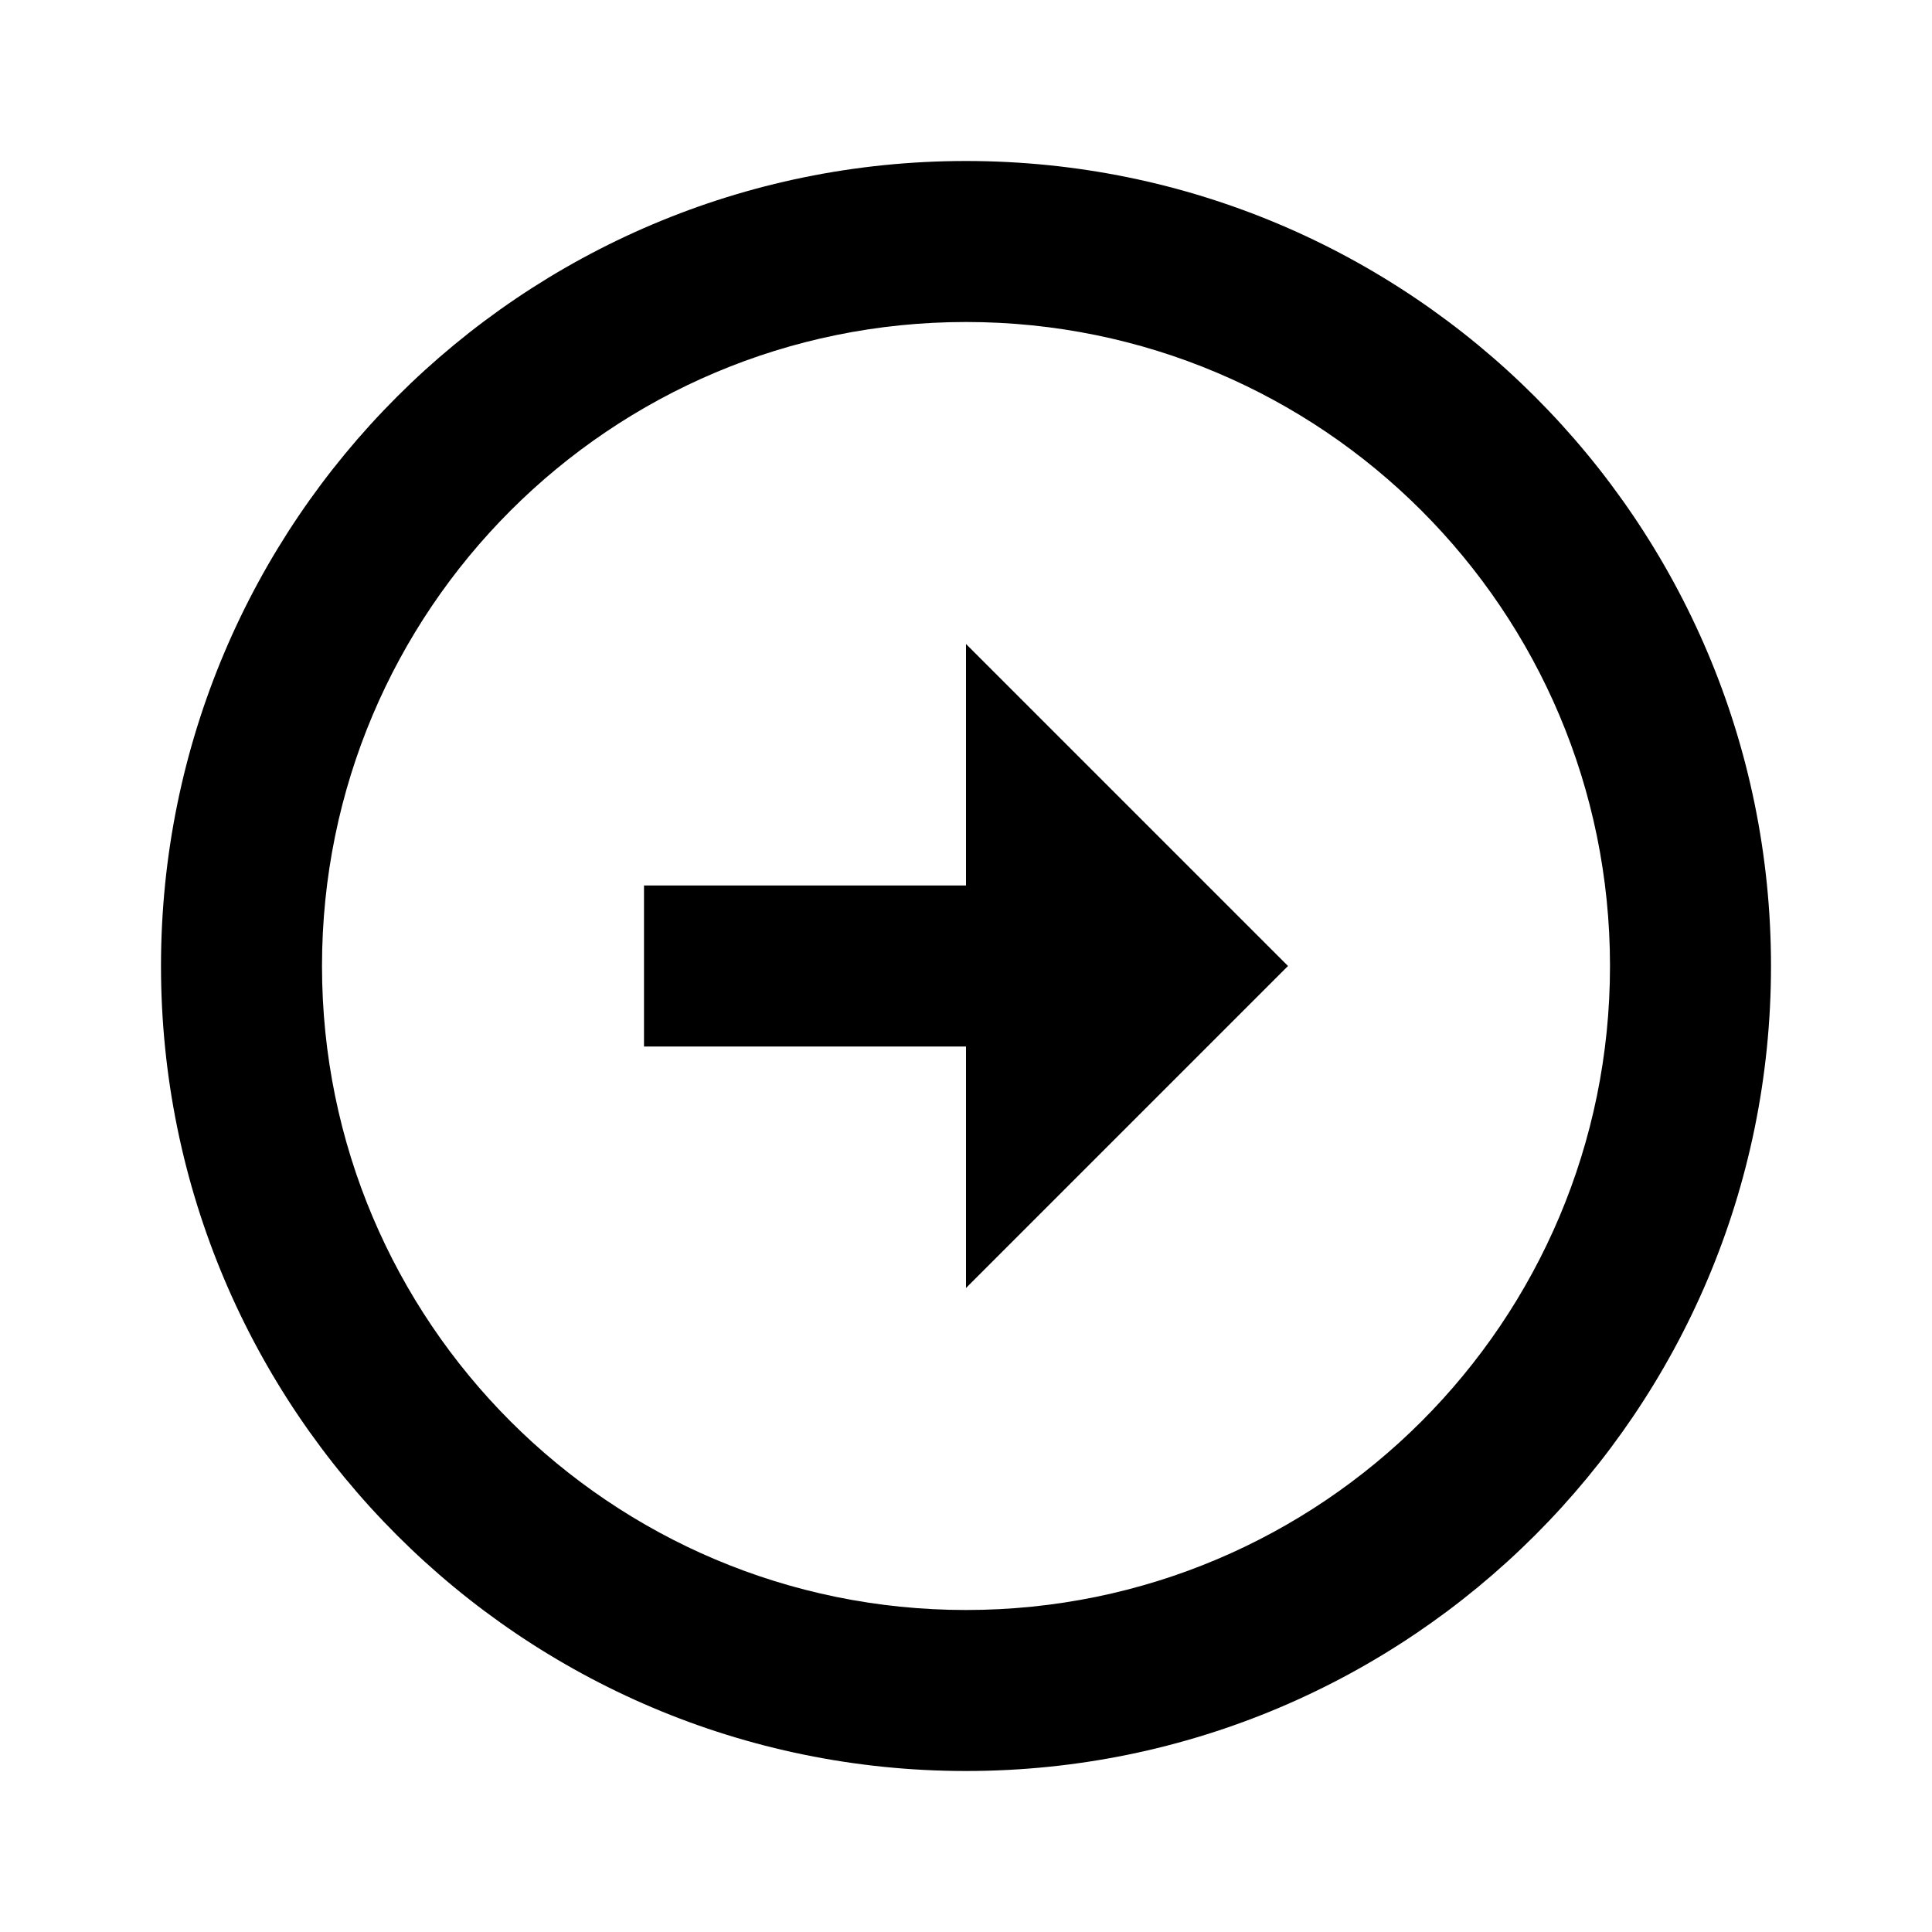
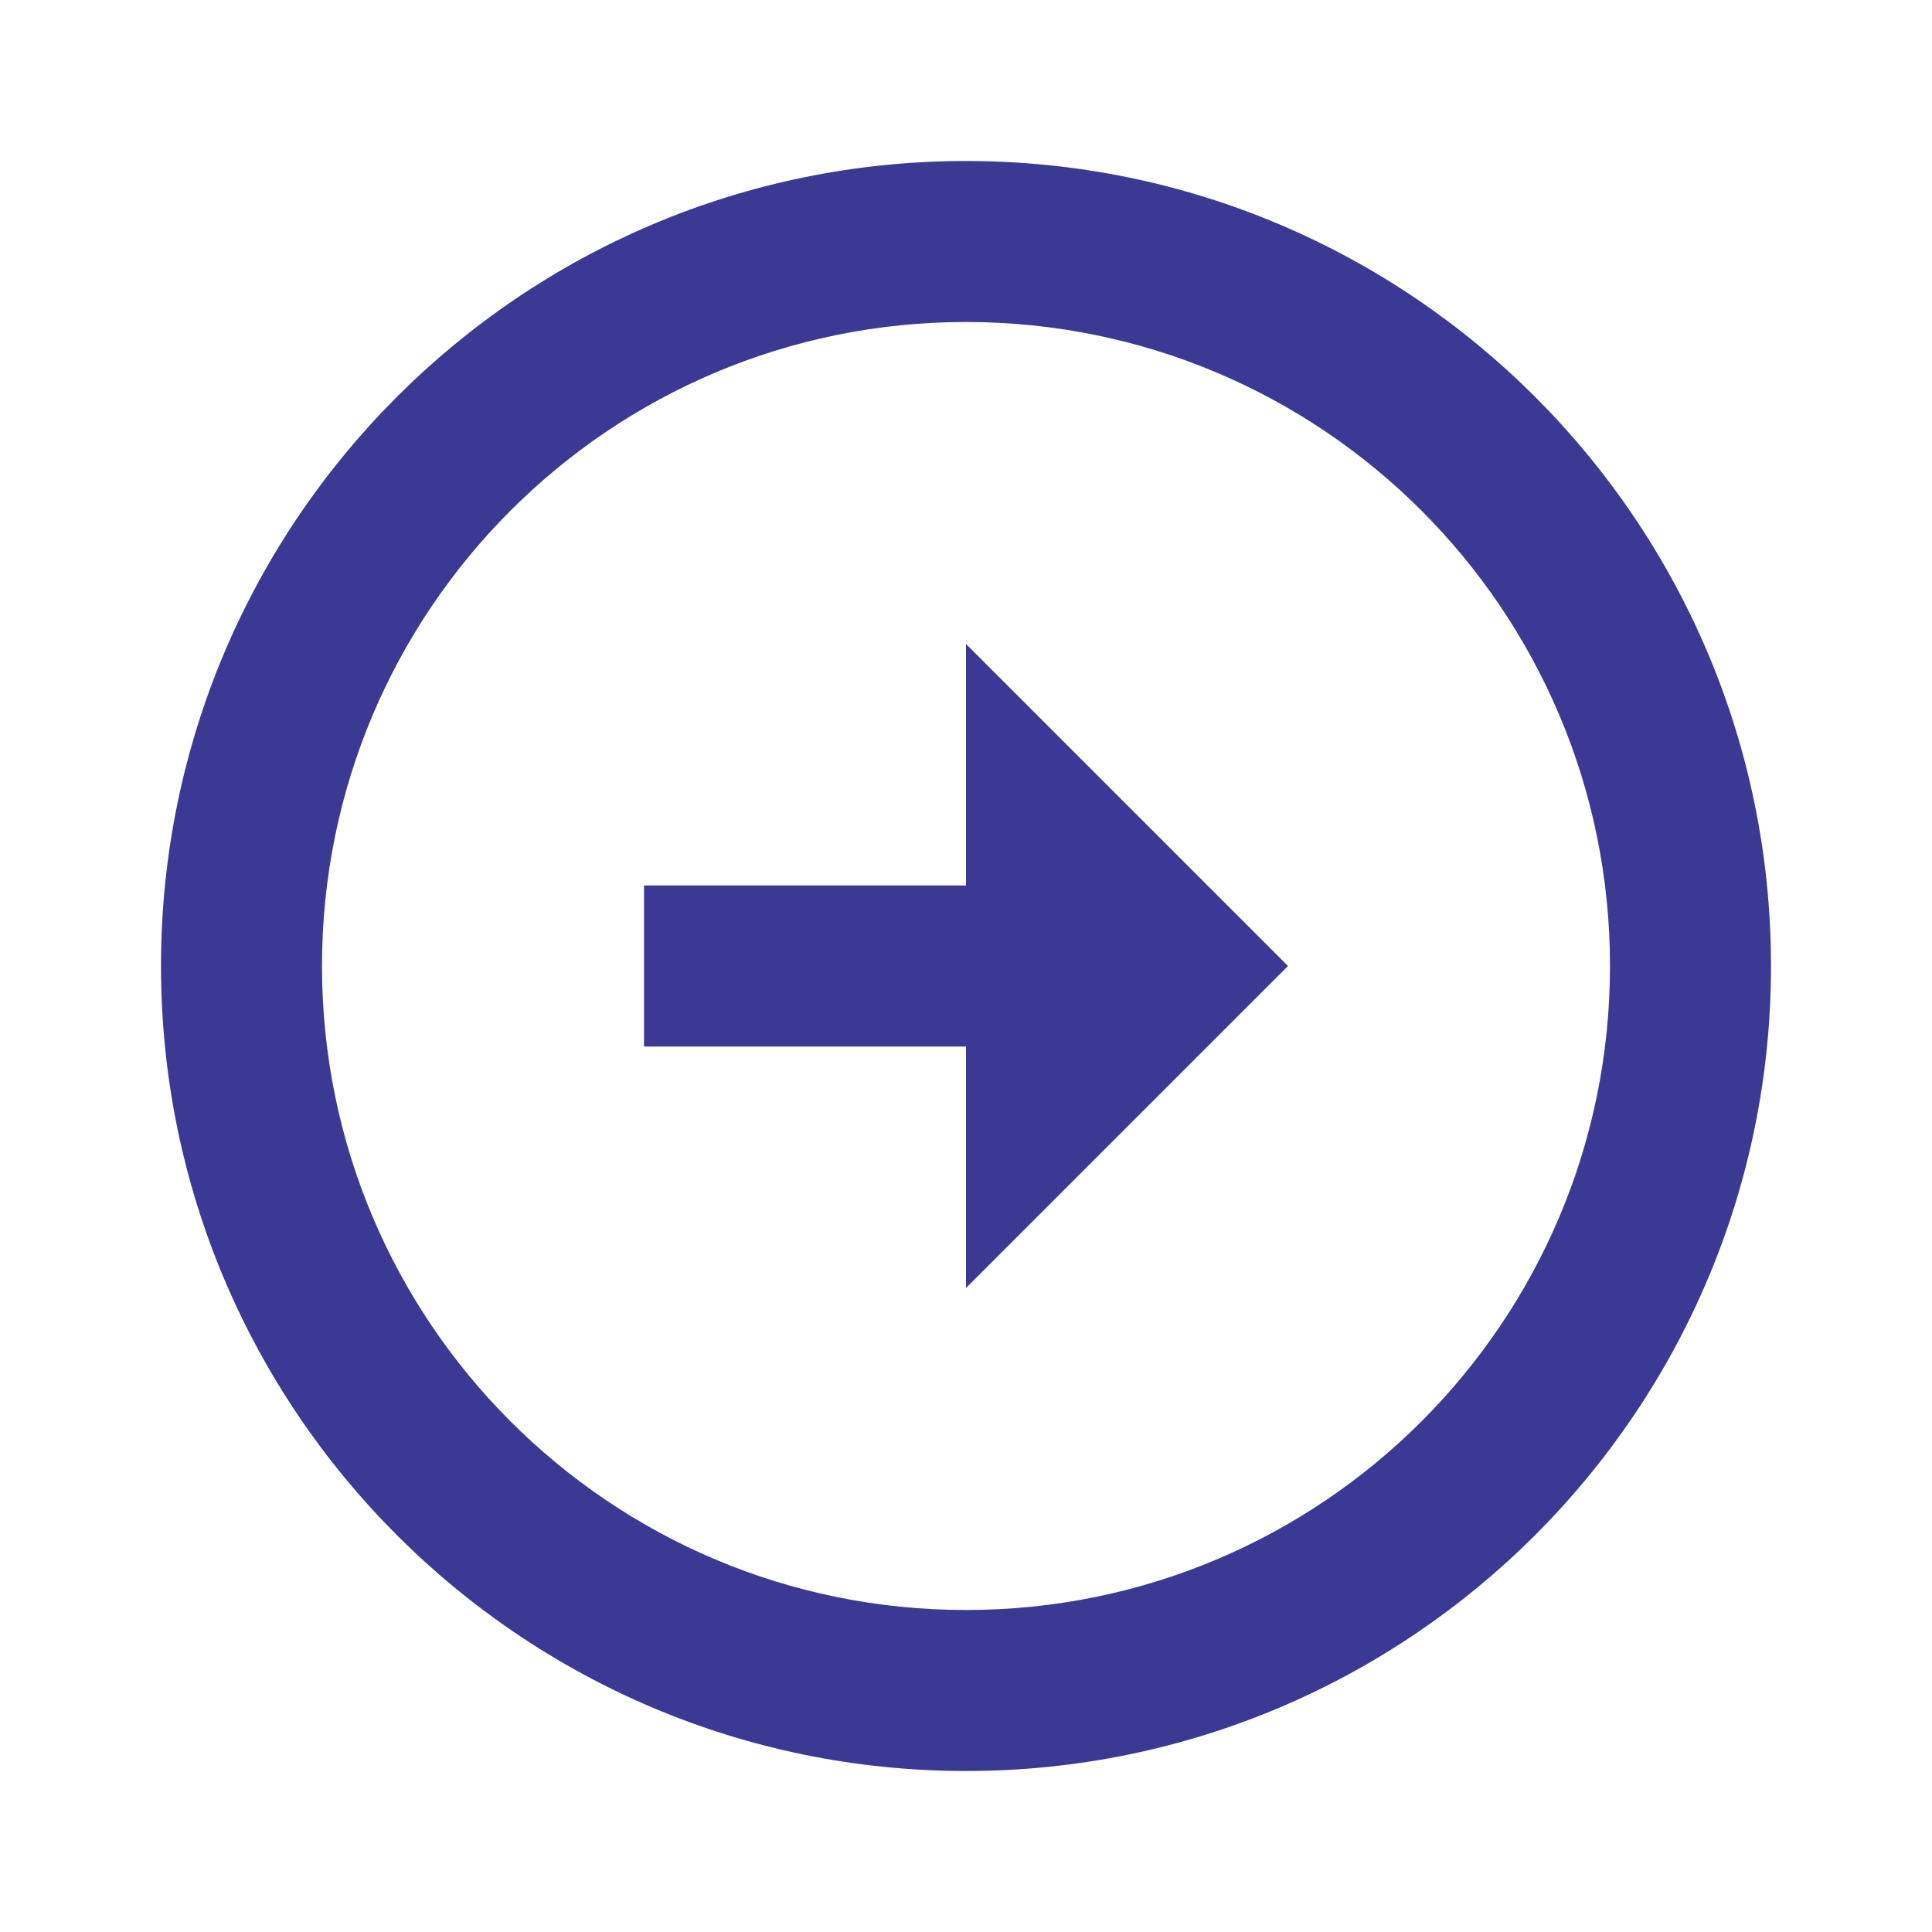
- <svg xmlns="http://www.w3.org/2000/svg" viewBox="0 0 24 24" fill="currentColor">
-   <path d="M12 11V8L16 12L12 16V13H8V11H12ZM12 2C17.52 2 22 6.48 22 12C22 17.52 17.52 22 12 22C6.48 22 2 17.52 2 12C2 6.48 6.48 2 12 2ZM12 20C16.42 20 20 16.42 20 12C20 7.58 16.42 4 12 4C7.58 4 4 7.58 4 12C4 16.42 7.58 20 12 20Z" />
+ <svg xmlns="http://www.w3.org/2000/svg" viewBox="0 0 24 24" fill="#3c3994">
+   <path d="M12 11V8L16 12L12 16V13H8V11H12ZM12 2C17.52 2 22 6.48 22 12C22 17.52 17.52 22 12 22C6.48 22 2 17.52 2 12C2 6.48 6.48 2 12 2ZM12 20C16.42 20 20 16.42 20 12C20 7.58 16.42 4 12 4C7.58 4 4 7.58 4 12C4 16.42 7.58 20 12 20Z">
+     </path>
</svg>
